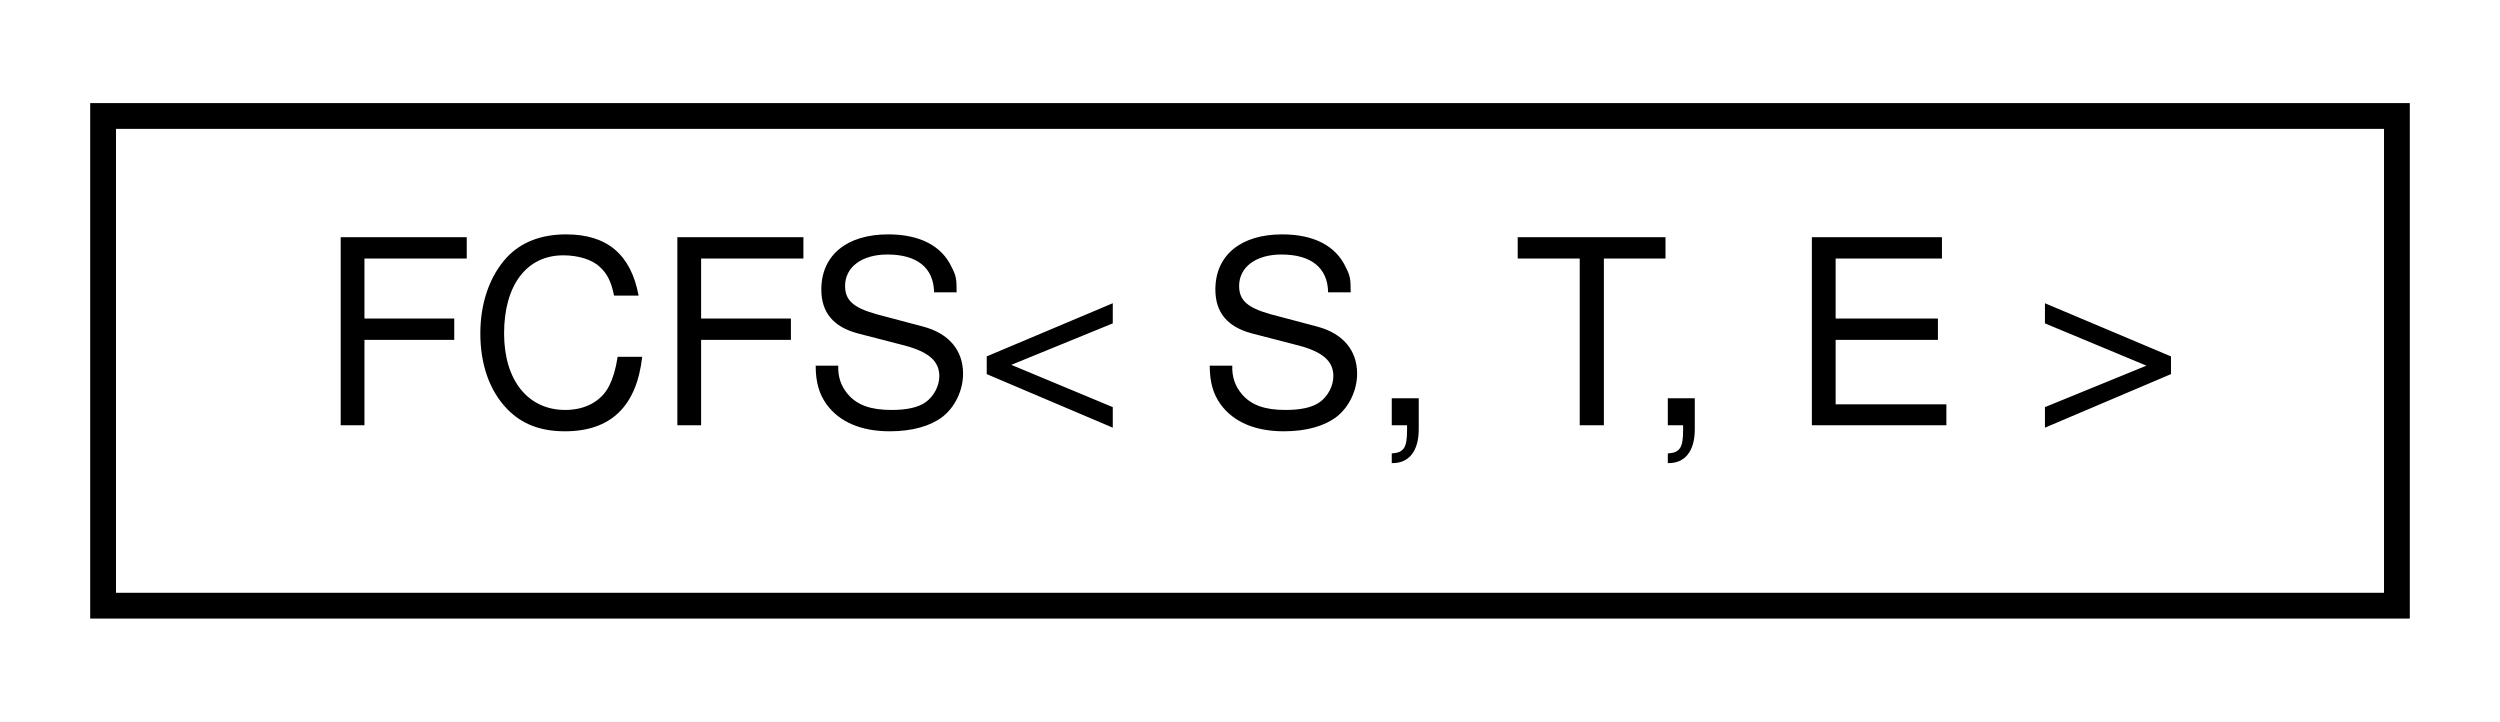
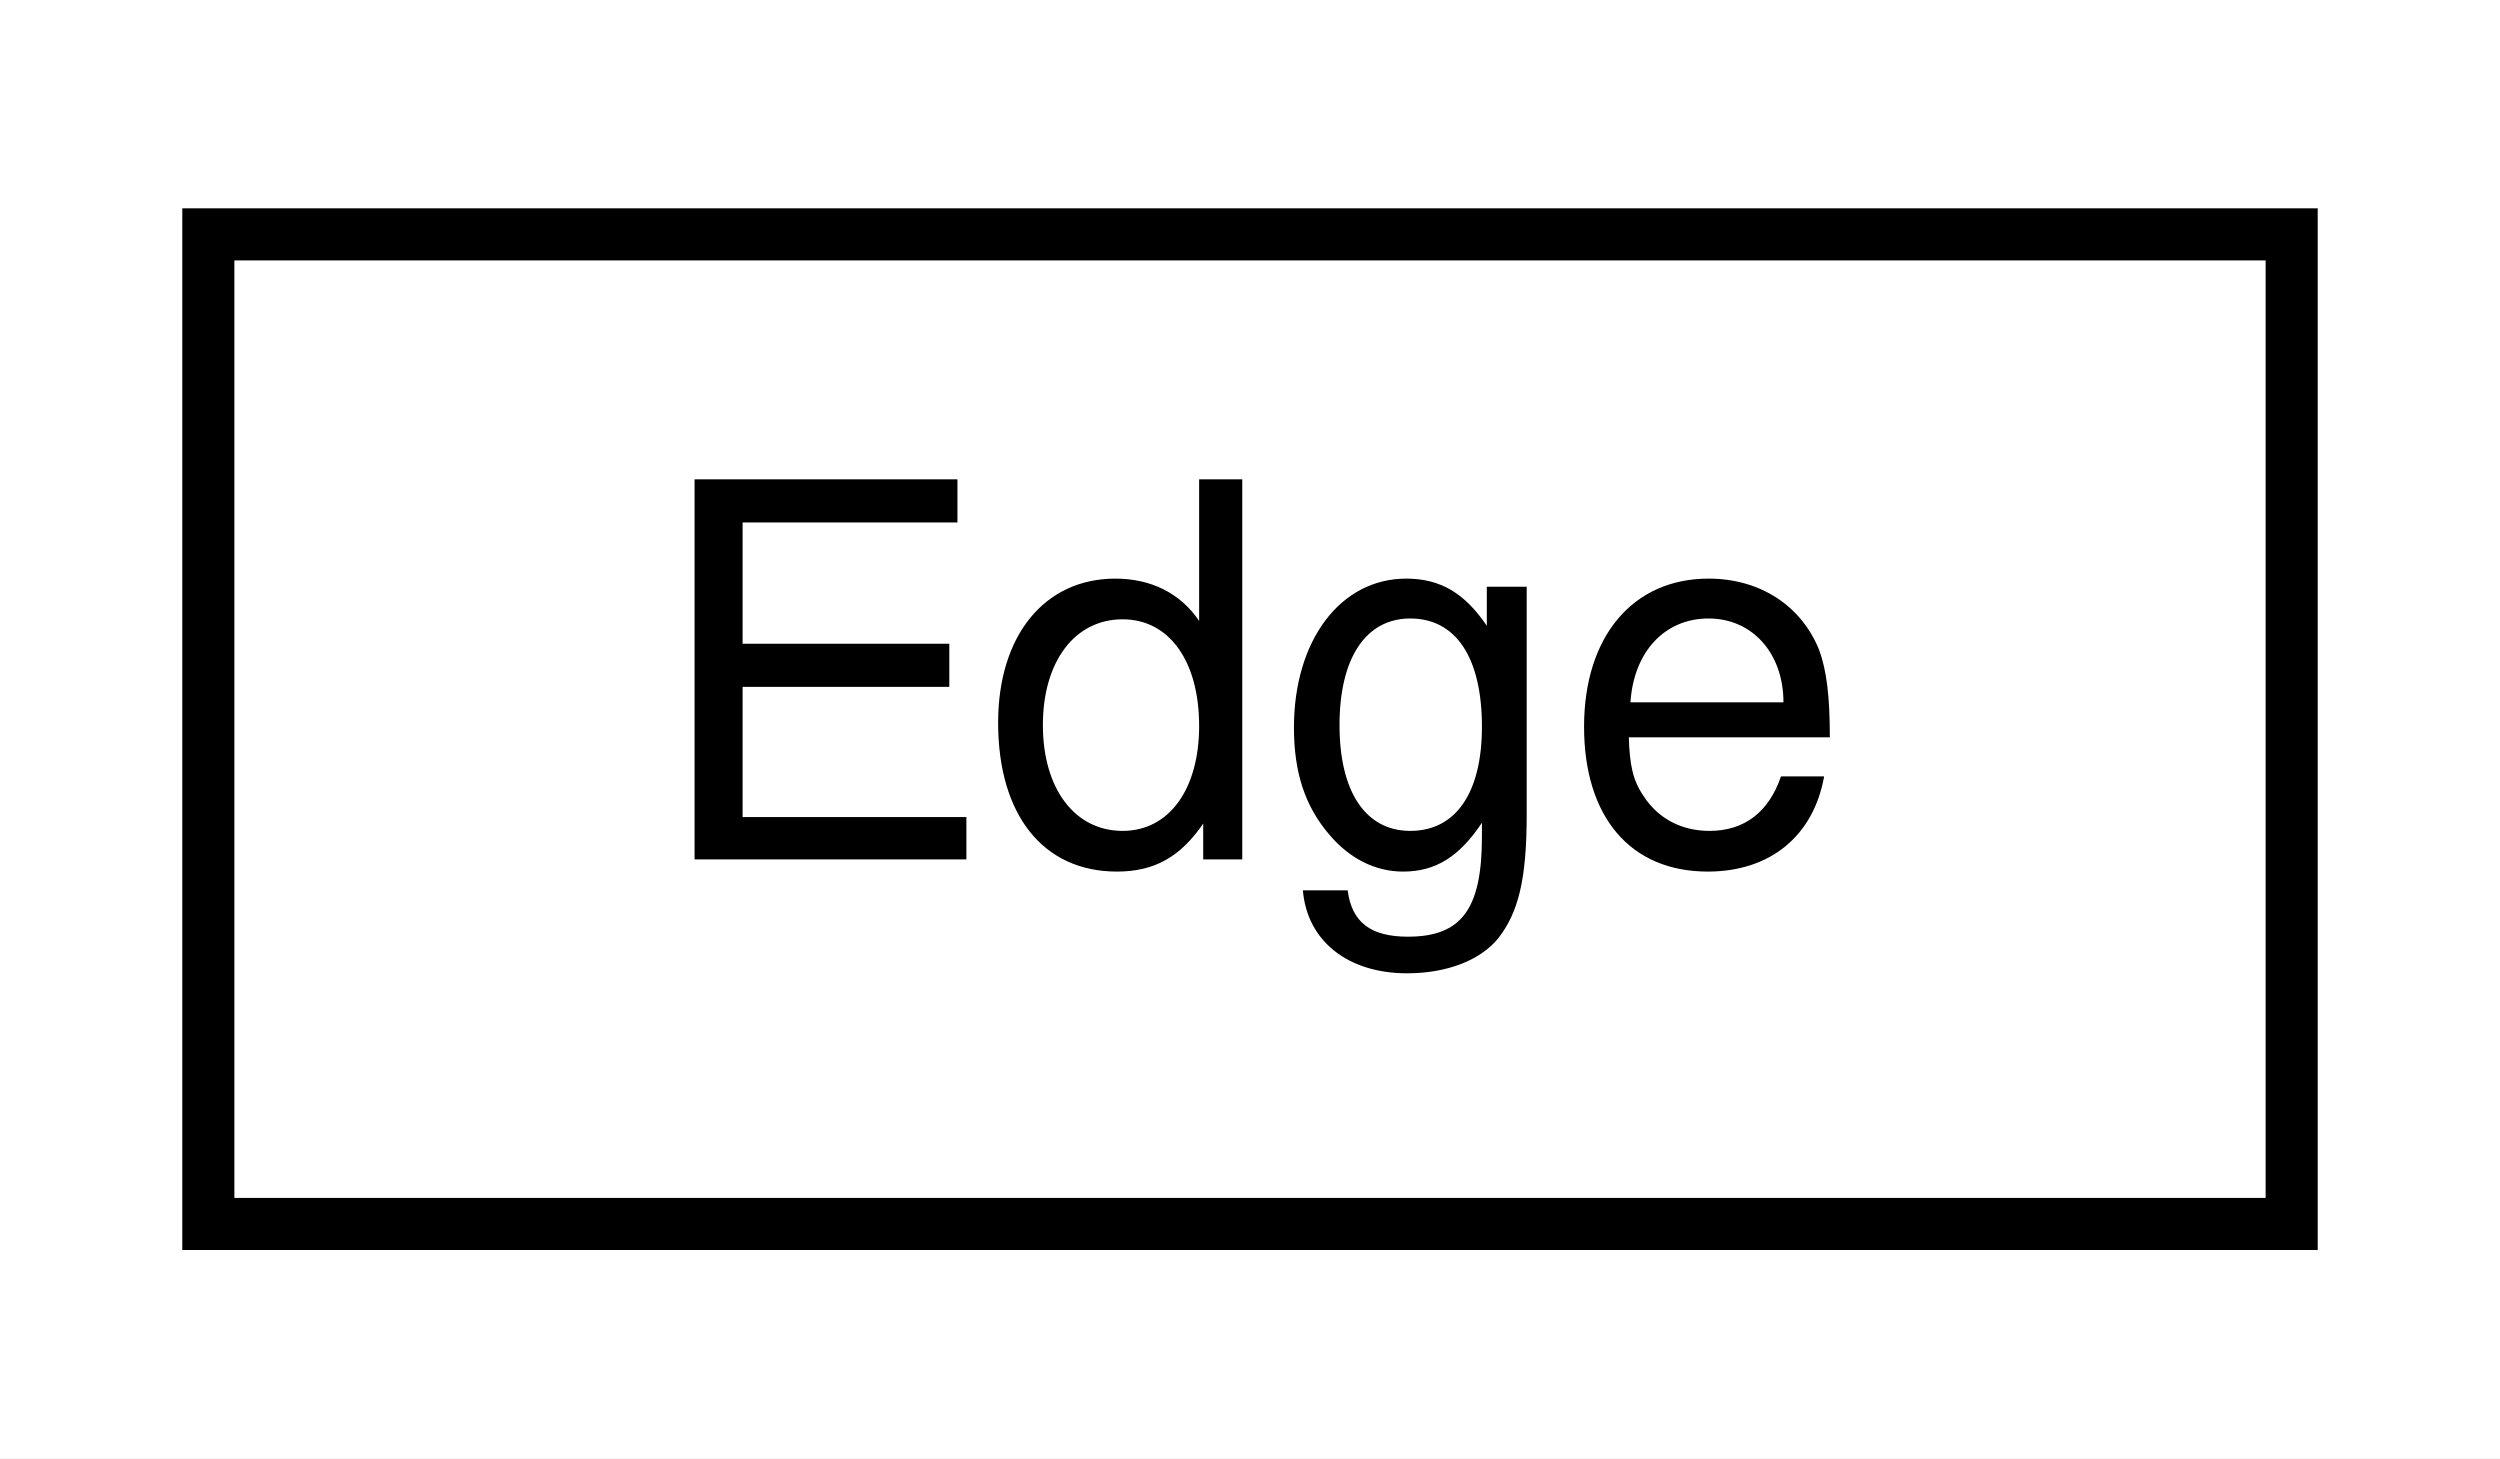
- <svg xmlns="http://www.w3.org/2000/svg" xmlns:xlink="http://www.w3.org/1999/xlink" width="97pt" height="28pt" viewBox="0.00 0.00 97.00 28.00">
+ <svg xmlns="http://www.w3.org/2000/svg" xmlns:xlink="http://www.w3.org/1999/xlink" width="48pt" height="28pt" viewBox="0.00 0.00 48.00 28.00">
  <g id="graph0" class="graph" transform="scale(1 1) rotate(0) translate(4 24)">
-     <polygon fill="white" stroke="transparent" points="-4,4 -4,-24 93,-24 93,4 -4,4" />
+     <polygon fill="white" stroke="transparent" points="-4,4 -4,-24 44,-24 44,4 -4,4" />
    <g id="node1" class="node">
      <g id="a_node1">
-         <a xlink:href="dd/dca/class_f_c_f_s.html" target="_top" xlink:title="Class which implements the FCFS scheduling algorithm.">
-           <polygon fill="white" stroke="black" points="0,-0.5 0,-19.5 89,-19.5 89,-0.5 0,-0.5" />
-           <text text-anchor="middle" x="44.5" y="-7.5" font-family="Helvetica,sans-Serif" font-size="10.00">FCFS&lt; S, T, E &gt;</text>
+         <a xlink:href="d7/d77/class_edge.html" target="_top" xlink:title=" ">
+           <polygon fill="white" stroke="black" points="0,-0.5 0,-19.5 40,-19.5 40,-0.5 0,-0.5" />
+           <text text-anchor="middle" x="20" y="-7.5" font-family="Helvetica,sans-Serif" font-size="10.00">Edge</text>
        </a>
      </g>
    </g>
  </g>
</svg>
